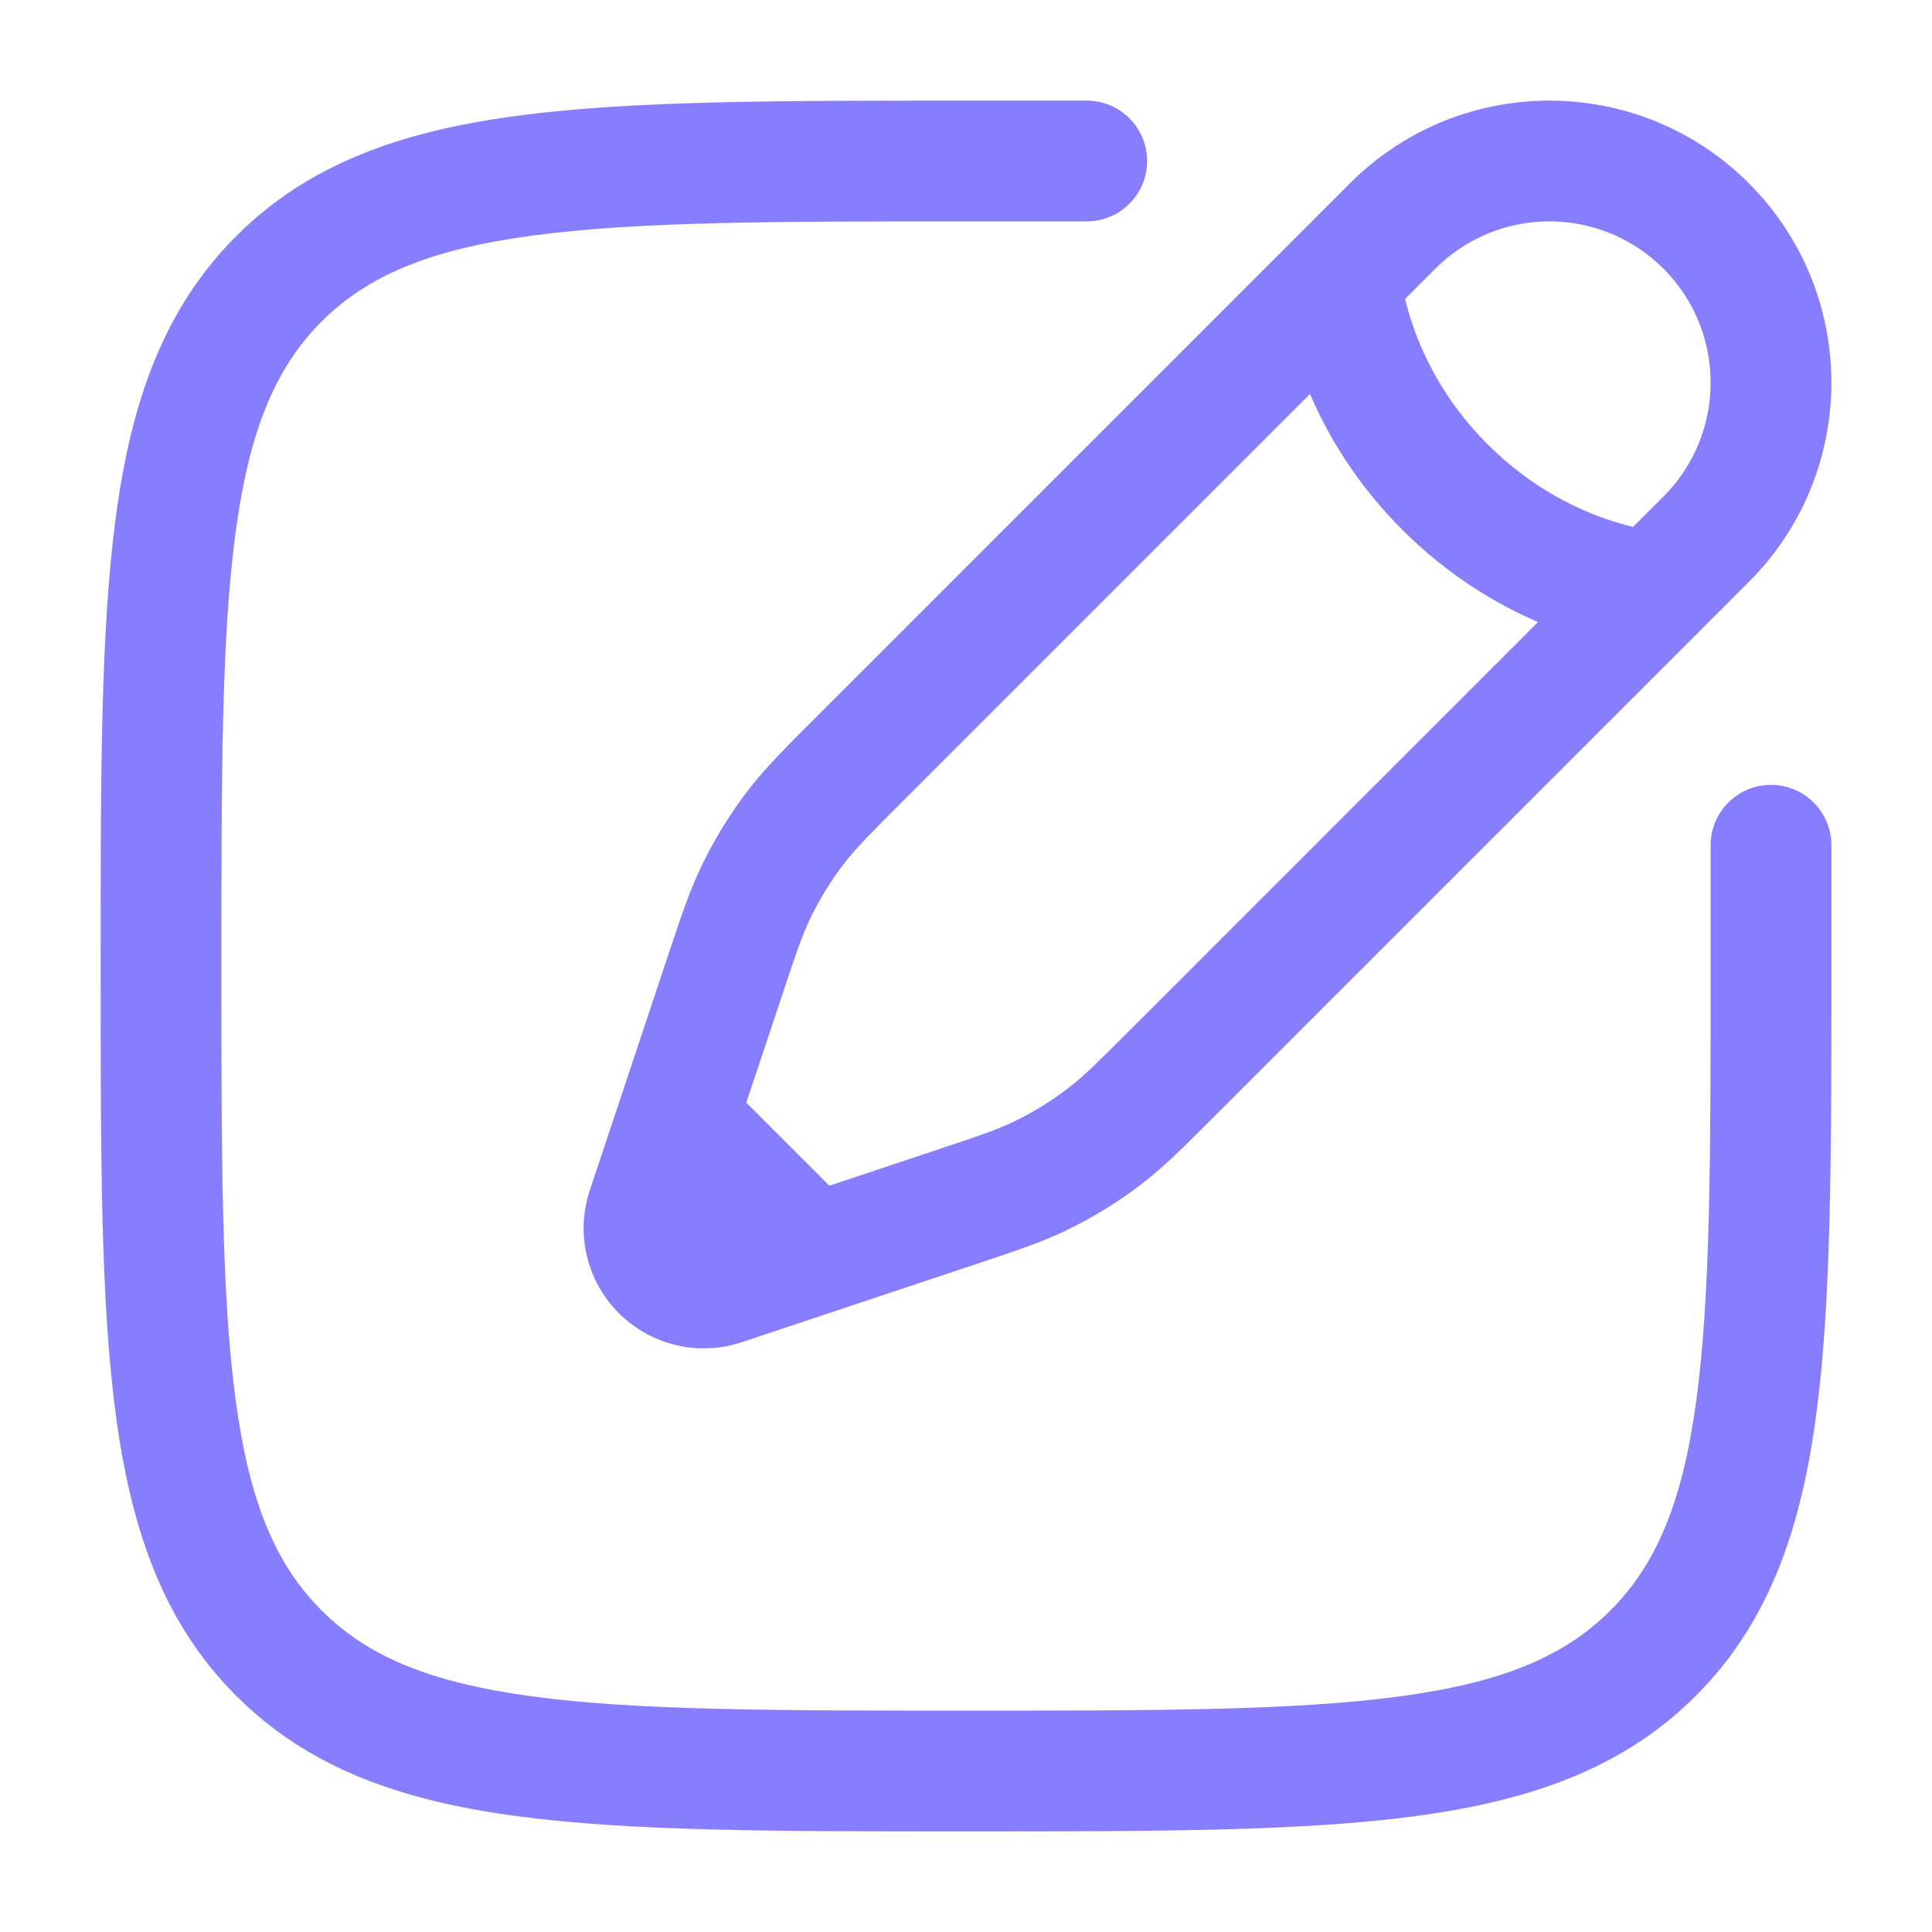
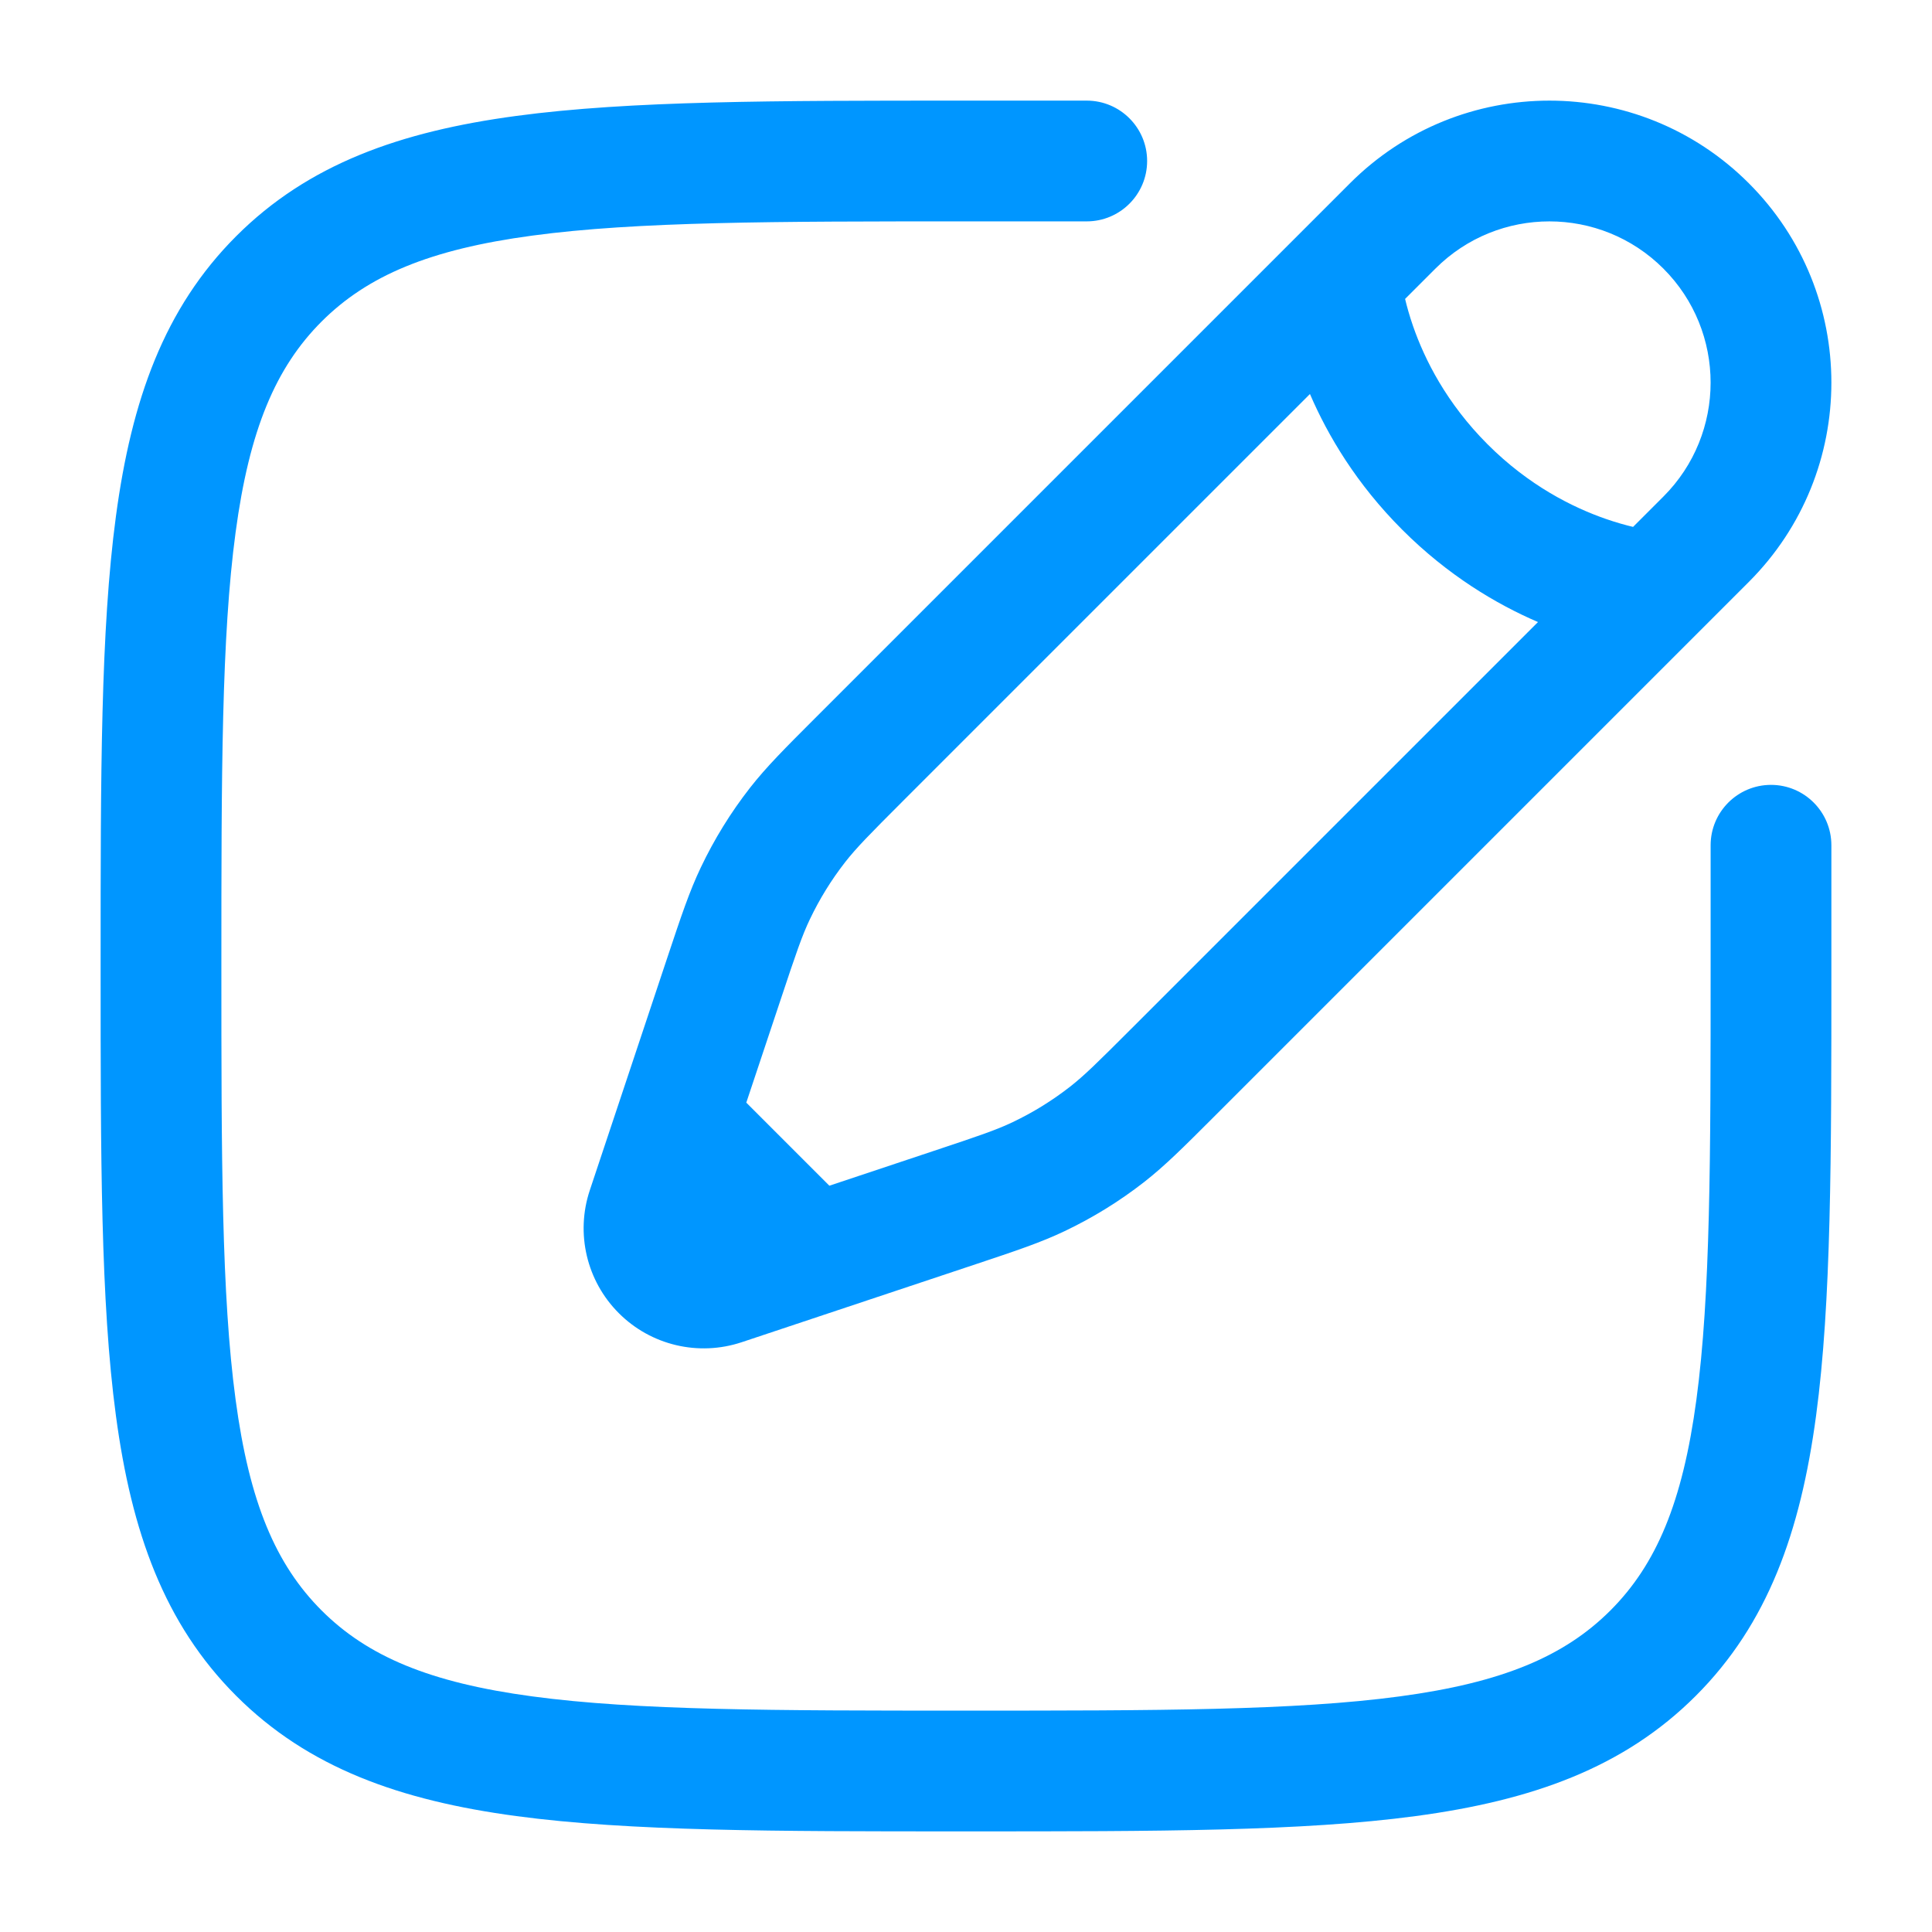
<svg xmlns="http://www.w3.org/2000/svg" width="36" height="36" viewBox="0 0 36 36" fill="none">
-   <path fill-rule="evenodd" clip-rule="evenodd" d="M17.914 1.875H20.25C20.871 1.875 21.375 2.379 21.375 3C21.375 3.621 20.871 4.125 20.25 4.125H18C14.433 4.125 11.87 4.127 9.92 4.39C8.003 4.647 6.847 5.138 5.992 5.992C5.138 6.847 4.647 8.003 4.39 9.92C4.127 11.87 4.125 14.433 4.125 18C4.125 21.567 4.127 24.13 4.39 26.08C4.647 27.997 5.138 29.153 5.992 30.008C6.847 30.862 8.003 31.353 9.92 31.61C11.87 31.873 14.433 31.875 18 31.875C21.567 31.875 24.13 31.873 26.08 31.61C27.997 31.353 29.153 30.862 30.008 30.008C30.862 29.153 31.353 27.997 31.61 26.08C31.873 24.13 31.875 21.567 31.875 18V15.75C31.875 15.129 32.379 14.625 33 14.625C33.621 14.625 34.125 15.129 34.125 15.75V18.086C34.125 21.549 34.125 24.262 33.84 26.379C33.549 28.547 32.941 30.257 31.599 31.599C30.257 32.941 28.547 33.549 26.379 33.84C24.262 34.125 21.549 34.125 18.086 34.125H17.914C14.451 34.125 11.738 34.125 9.621 33.84C7.453 33.549 5.743 32.941 4.401 31.599C3.059 30.257 2.451 28.547 2.16 26.379C1.875 24.262 1.875 21.549 1.875 18.086V17.914C1.875 14.451 1.875 11.738 2.16 9.621C2.451 7.453 3.059 5.743 4.401 4.401C5.743 3.059 7.453 2.451 9.621 2.16C11.738 1.875 14.451 1.875 17.914 1.875ZM25.156 3.414C27.208 1.362 30.534 1.362 32.586 3.414C34.638 5.466 34.638 8.792 32.586 10.844L22.614 20.816C22.057 21.373 21.708 21.722 21.319 22.026C20.86 22.384 20.364 22.69 19.839 22.94C19.393 23.153 18.925 23.309 18.178 23.558L13.821 25.01C13.017 25.278 12.13 25.069 11.531 24.469C10.931 23.87 10.722 22.983 10.99 22.179L12.442 17.822C12.691 17.075 12.847 16.607 13.06 16.161C13.31 15.636 13.616 15.14 13.974 14.681C14.278 14.292 14.627 13.943 15.184 13.386L25.156 3.414ZM30.995 5.005C29.822 3.832 27.92 3.832 26.747 5.005L26.182 5.57C26.216 5.714 26.264 5.885 26.33 6.076C26.545 6.696 26.952 7.512 27.72 8.28C28.488 9.048 29.304 9.455 29.924 9.67C30.115 9.736 30.286 9.784 30.43 9.818L30.995 9.253C32.168 8.08 32.168 6.178 30.995 5.005ZM28.658 11.591C27.884 11.258 26.982 10.724 26.129 9.871C25.276 9.018 24.742 8.116 24.409 7.342L16.826 14.925C16.201 15.55 15.957 15.798 15.748 16.065C15.491 16.395 15.271 16.751 15.091 17.129C14.945 17.434 14.833 17.764 14.554 18.603L13.906 20.546L15.454 22.094L17.397 21.446C18.236 21.167 18.566 21.055 18.871 20.909C19.249 20.729 19.605 20.509 19.935 20.252C20.202 20.044 20.45 19.799 21.075 19.174L28.658 11.591Z" fill="#877EFF" />
+   <path fill-rule="evenodd" clip-rule="evenodd" d="M17.914 1.875H20.25C20.871 1.875 21.375 2.379 21.375 3C21.375 3.621 20.871 4.125 20.25 4.125H18C14.433 4.125 11.87 4.127 9.92 4.39C8.003 4.647 6.847 5.138 5.992 5.992C5.138 6.847 4.647 8.003 4.39 9.92C4.127 11.87 4.125 14.433 4.125 18C4.125 21.567 4.127 24.13 4.39 26.08C4.647 27.997 5.138 29.153 5.992 30.008C6.847 30.862 8.003 31.353 9.92 31.61C11.87 31.873 14.433 31.875 18 31.875C21.567 31.875 24.13 31.873 26.08 31.61C27.997 31.353 29.153 30.862 30.008 30.008C30.862 29.153 31.353 27.997 31.61 26.08C31.873 24.13 31.875 21.567 31.875 18V15.75C31.875 15.129 32.379 14.625 33 14.625C33.621 14.625 34.125 15.129 34.125 15.75V18.086C34.125 21.549 34.125 24.262 33.84 26.379C33.549 28.547 32.941 30.257 31.599 31.599C30.257 32.941 28.547 33.549 26.379 33.84C24.262 34.125 21.549 34.125 18.086 34.125H17.914C14.451 34.125 11.738 34.125 9.621 33.84C7.453 33.549 5.743 32.941 4.401 31.599C3.059 30.257 2.451 28.547 2.16 26.379C1.875 24.262 1.875 21.549 1.875 18.086V17.914C1.875 14.451 1.875 11.738 2.16 9.621C2.451 7.453 3.059 5.743 4.401 4.401C5.743 3.059 7.453 2.451 9.621 2.16C11.738 1.875 14.451 1.875 17.914 1.875ZM25.156 3.414C27.208 1.362 30.534 1.362 32.586 3.414C34.638 5.466 34.638 8.792 32.586 10.844L22.614 20.816C22.057 21.373 21.708 21.722 21.319 22.026C20.86 22.384 20.364 22.69 19.839 22.94C19.393 23.153 18.925 23.309 18.178 23.558L13.821 25.01C13.017 25.278 12.13 25.069 11.531 24.469C10.931 23.87 10.722 22.983 10.99 22.179L12.442 17.822C12.691 17.075 12.847 16.607 13.06 16.161C13.31 15.636 13.616 15.14 13.974 14.681C14.278 14.292 14.627 13.943 15.184 13.386L25.156 3.414ZM30.995 5.005C29.822 3.832 27.92 3.832 26.747 5.005L26.182 5.57C26.216 5.714 26.264 5.885 26.33 6.076C26.545 6.696 26.952 7.512 27.72 8.28C28.488 9.048 29.304 9.455 29.924 9.67C30.115 9.736 30.286 9.784 30.43 9.818L30.995 9.253C32.168 8.08 32.168 6.178 30.995 5.005ZM28.658 11.591C27.884 11.258 26.982 10.724 26.129 9.871C25.276 9.018 24.742 8.116 24.409 7.342L16.826 14.925C16.201 15.55 15.957 15.798 15.748 16.065C15.491 16.395 15.271 16.751 15.091 17.129C14.945 17.434 14.833 17.764 14.554 18.603L13.906 20.546L15.454 22.094L17.397 21.446C18.236 21.167 18.566 21.055 18.871 20.909C19.249 20.729 19.605 20.509 19.935 20.252C20.202 20.044 20.45 19.799 21.075 19.174L28.658 11.591Z" fill="#0096FF" />
</svg>
